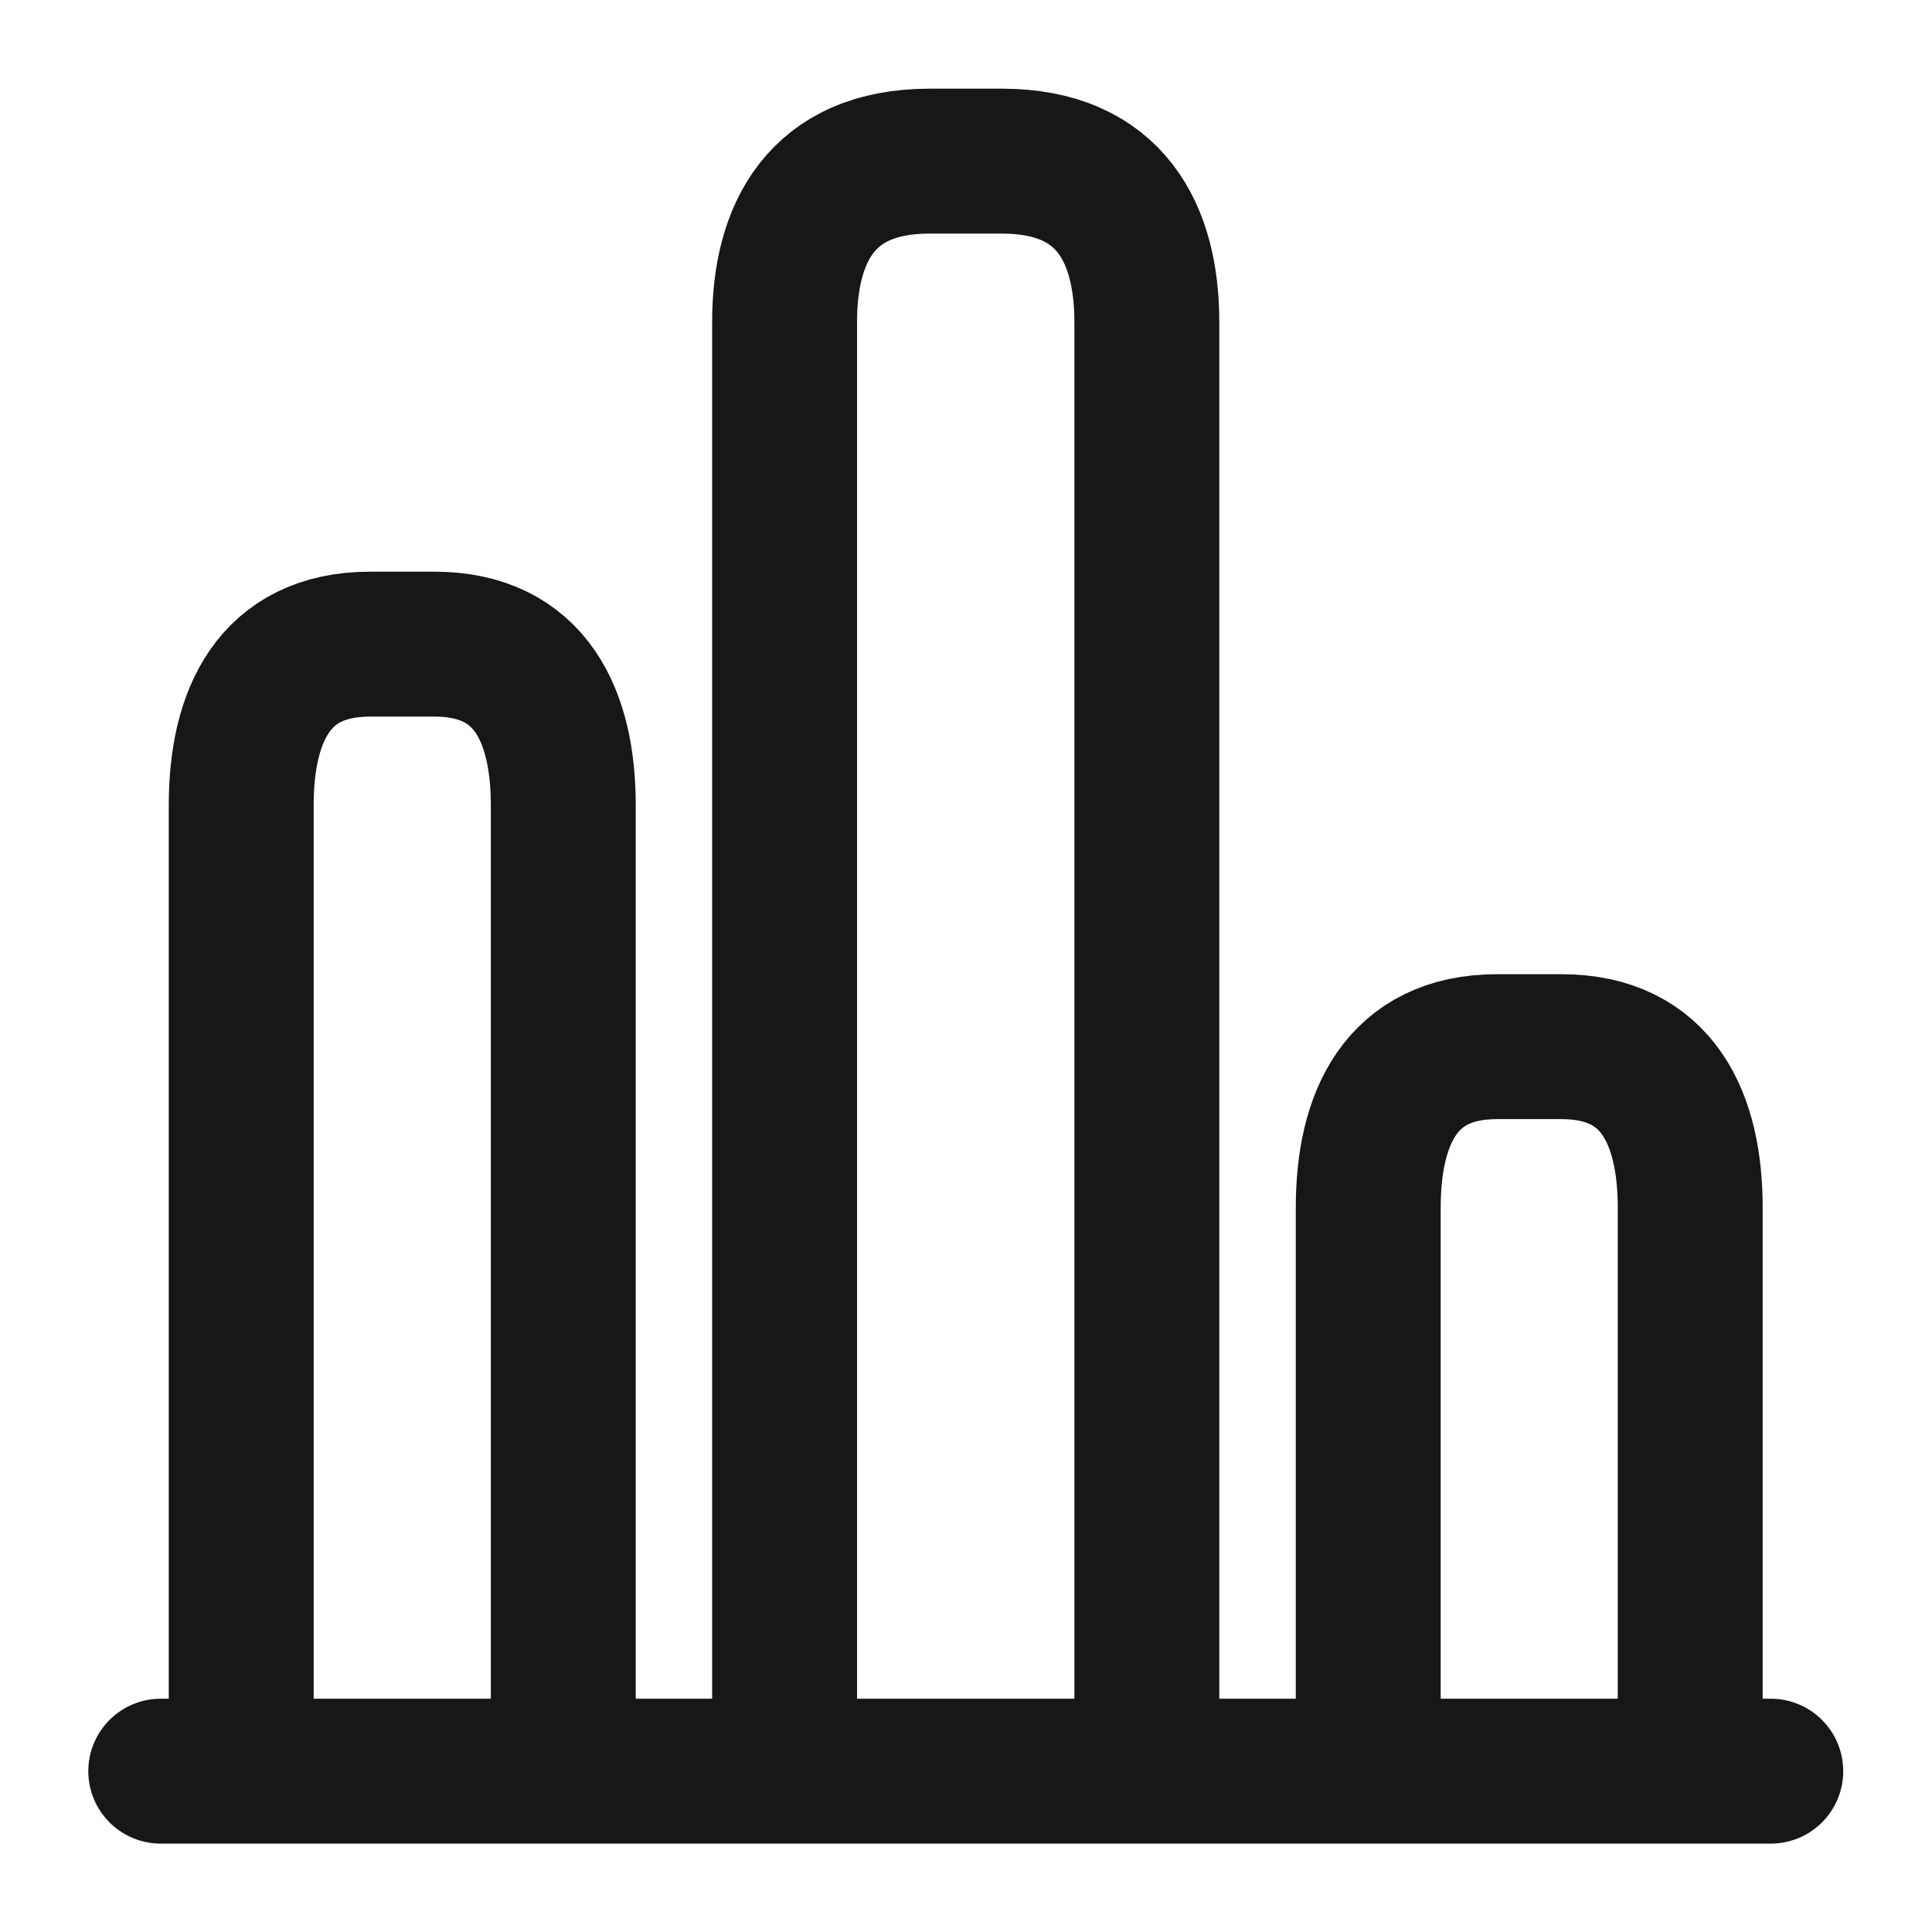
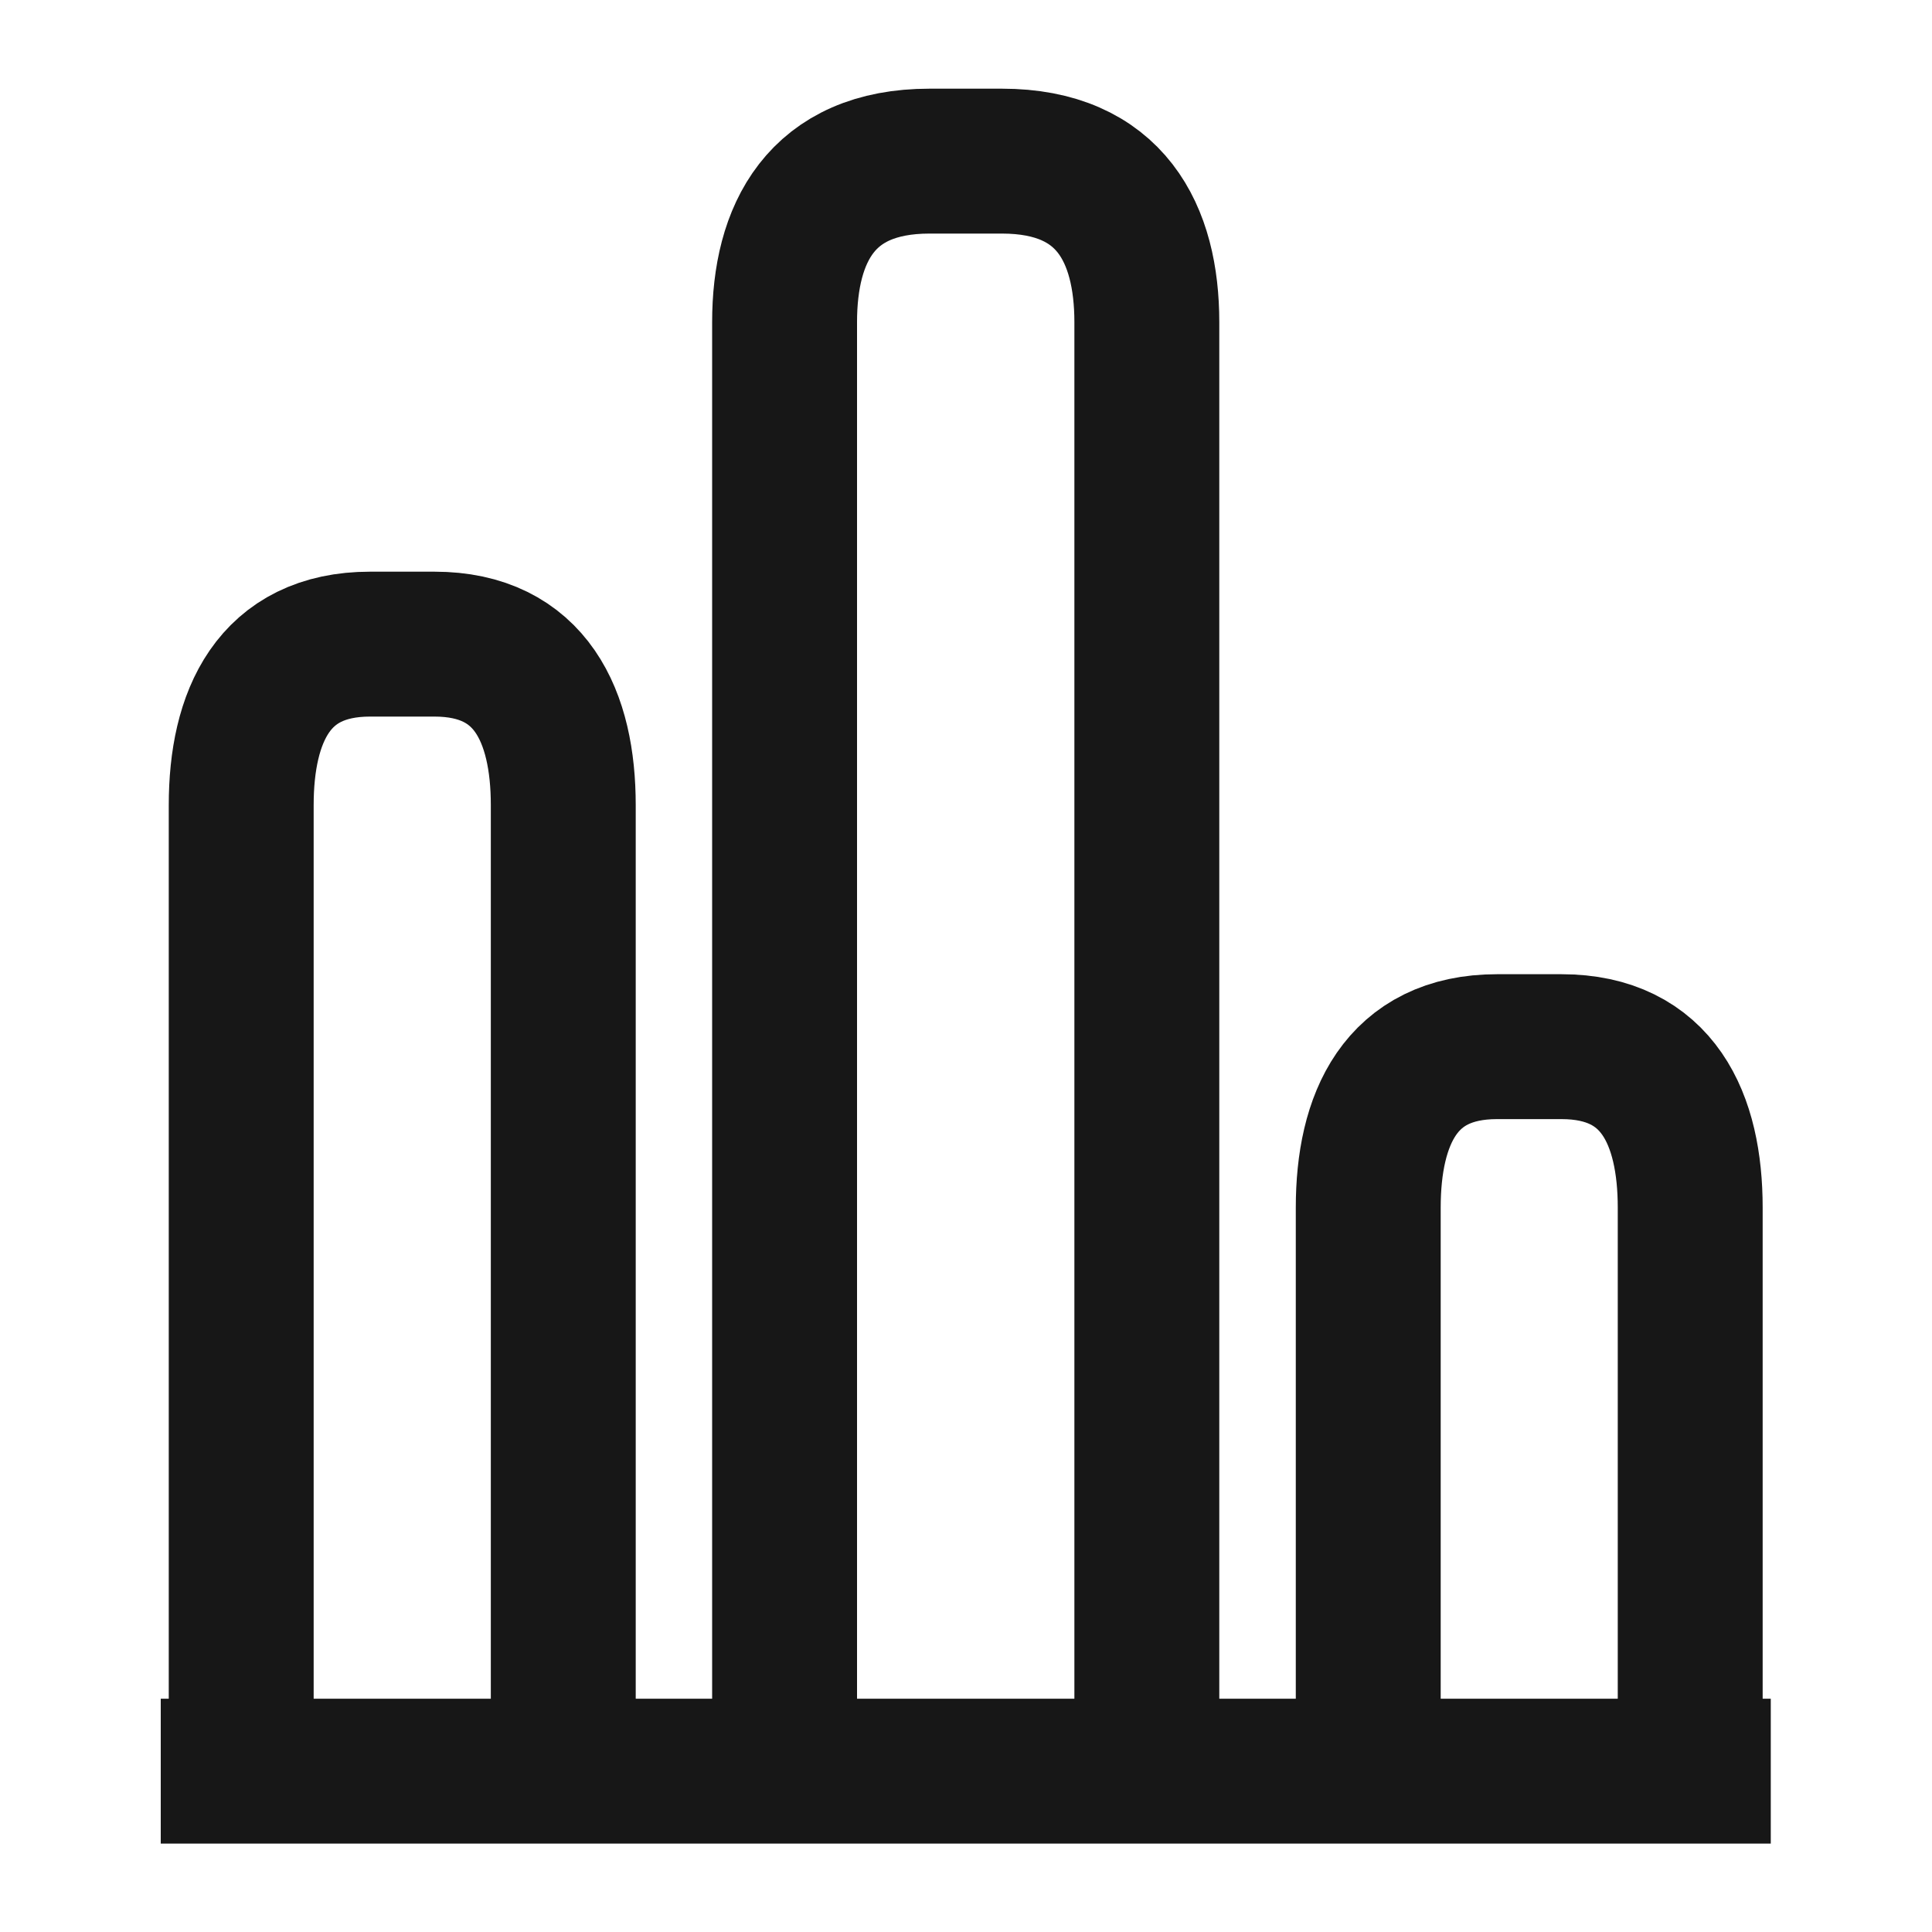
<svg xmlns="http://www.w3.org/2000/svg" width="20" height="20" viewBox="0 0 20 20" fill="none">
-   <path d="M1.664 18.335H18.331M8.122 3.335V18.335H11.872V3.335C11.872 2.418 11.497 1.668 10.372 1.668H9.622C8.497 1.668 8.122 2.418 8.122 3.335ZM2.497 8.335V18.335H5.831V8.335C5.831 7.418 5.497 6.668 4.497 6.668H3.831C2.831 6.668 2.497 7.418 2.497 8.335ZM14.164 12.501V18.335H17.497V12.501C17.497 11.585 17.164 10.835 16.164 10.835H15.497C14.497 10.835 14.164 11.585 14.164 12.501Z" stroke="#171717" stroke-width="1.5" stroke-linecap="round" stroke-linejoin="round" />
+   <path d="M1.664 18.335H18.331M8.122 3.335V18.335H11.872V3.335C11.872 2.418 11.497 1.668 10.372 1.668H9.622C8.497 1.668 8.122 2.418 8.122 3.335ZM2.497 8.335V18.335H5.831V8.335C5.831 7.418 5.497 6.668 4.497 6.668H3.831C2.831 6.668 2.497 7.418 2.497 8.335ZM14.164 12.501V18.335H17.497V12.501C17.497 11.585 17.164 10.835 16.164 10.835H15.497C14.497 10.835 14.164 11.585 14.164 12.501Z" stroke="#171717" stroke-width="1.5" strokeLinecap="round" strokeLinejoin="round" />
</svg>
